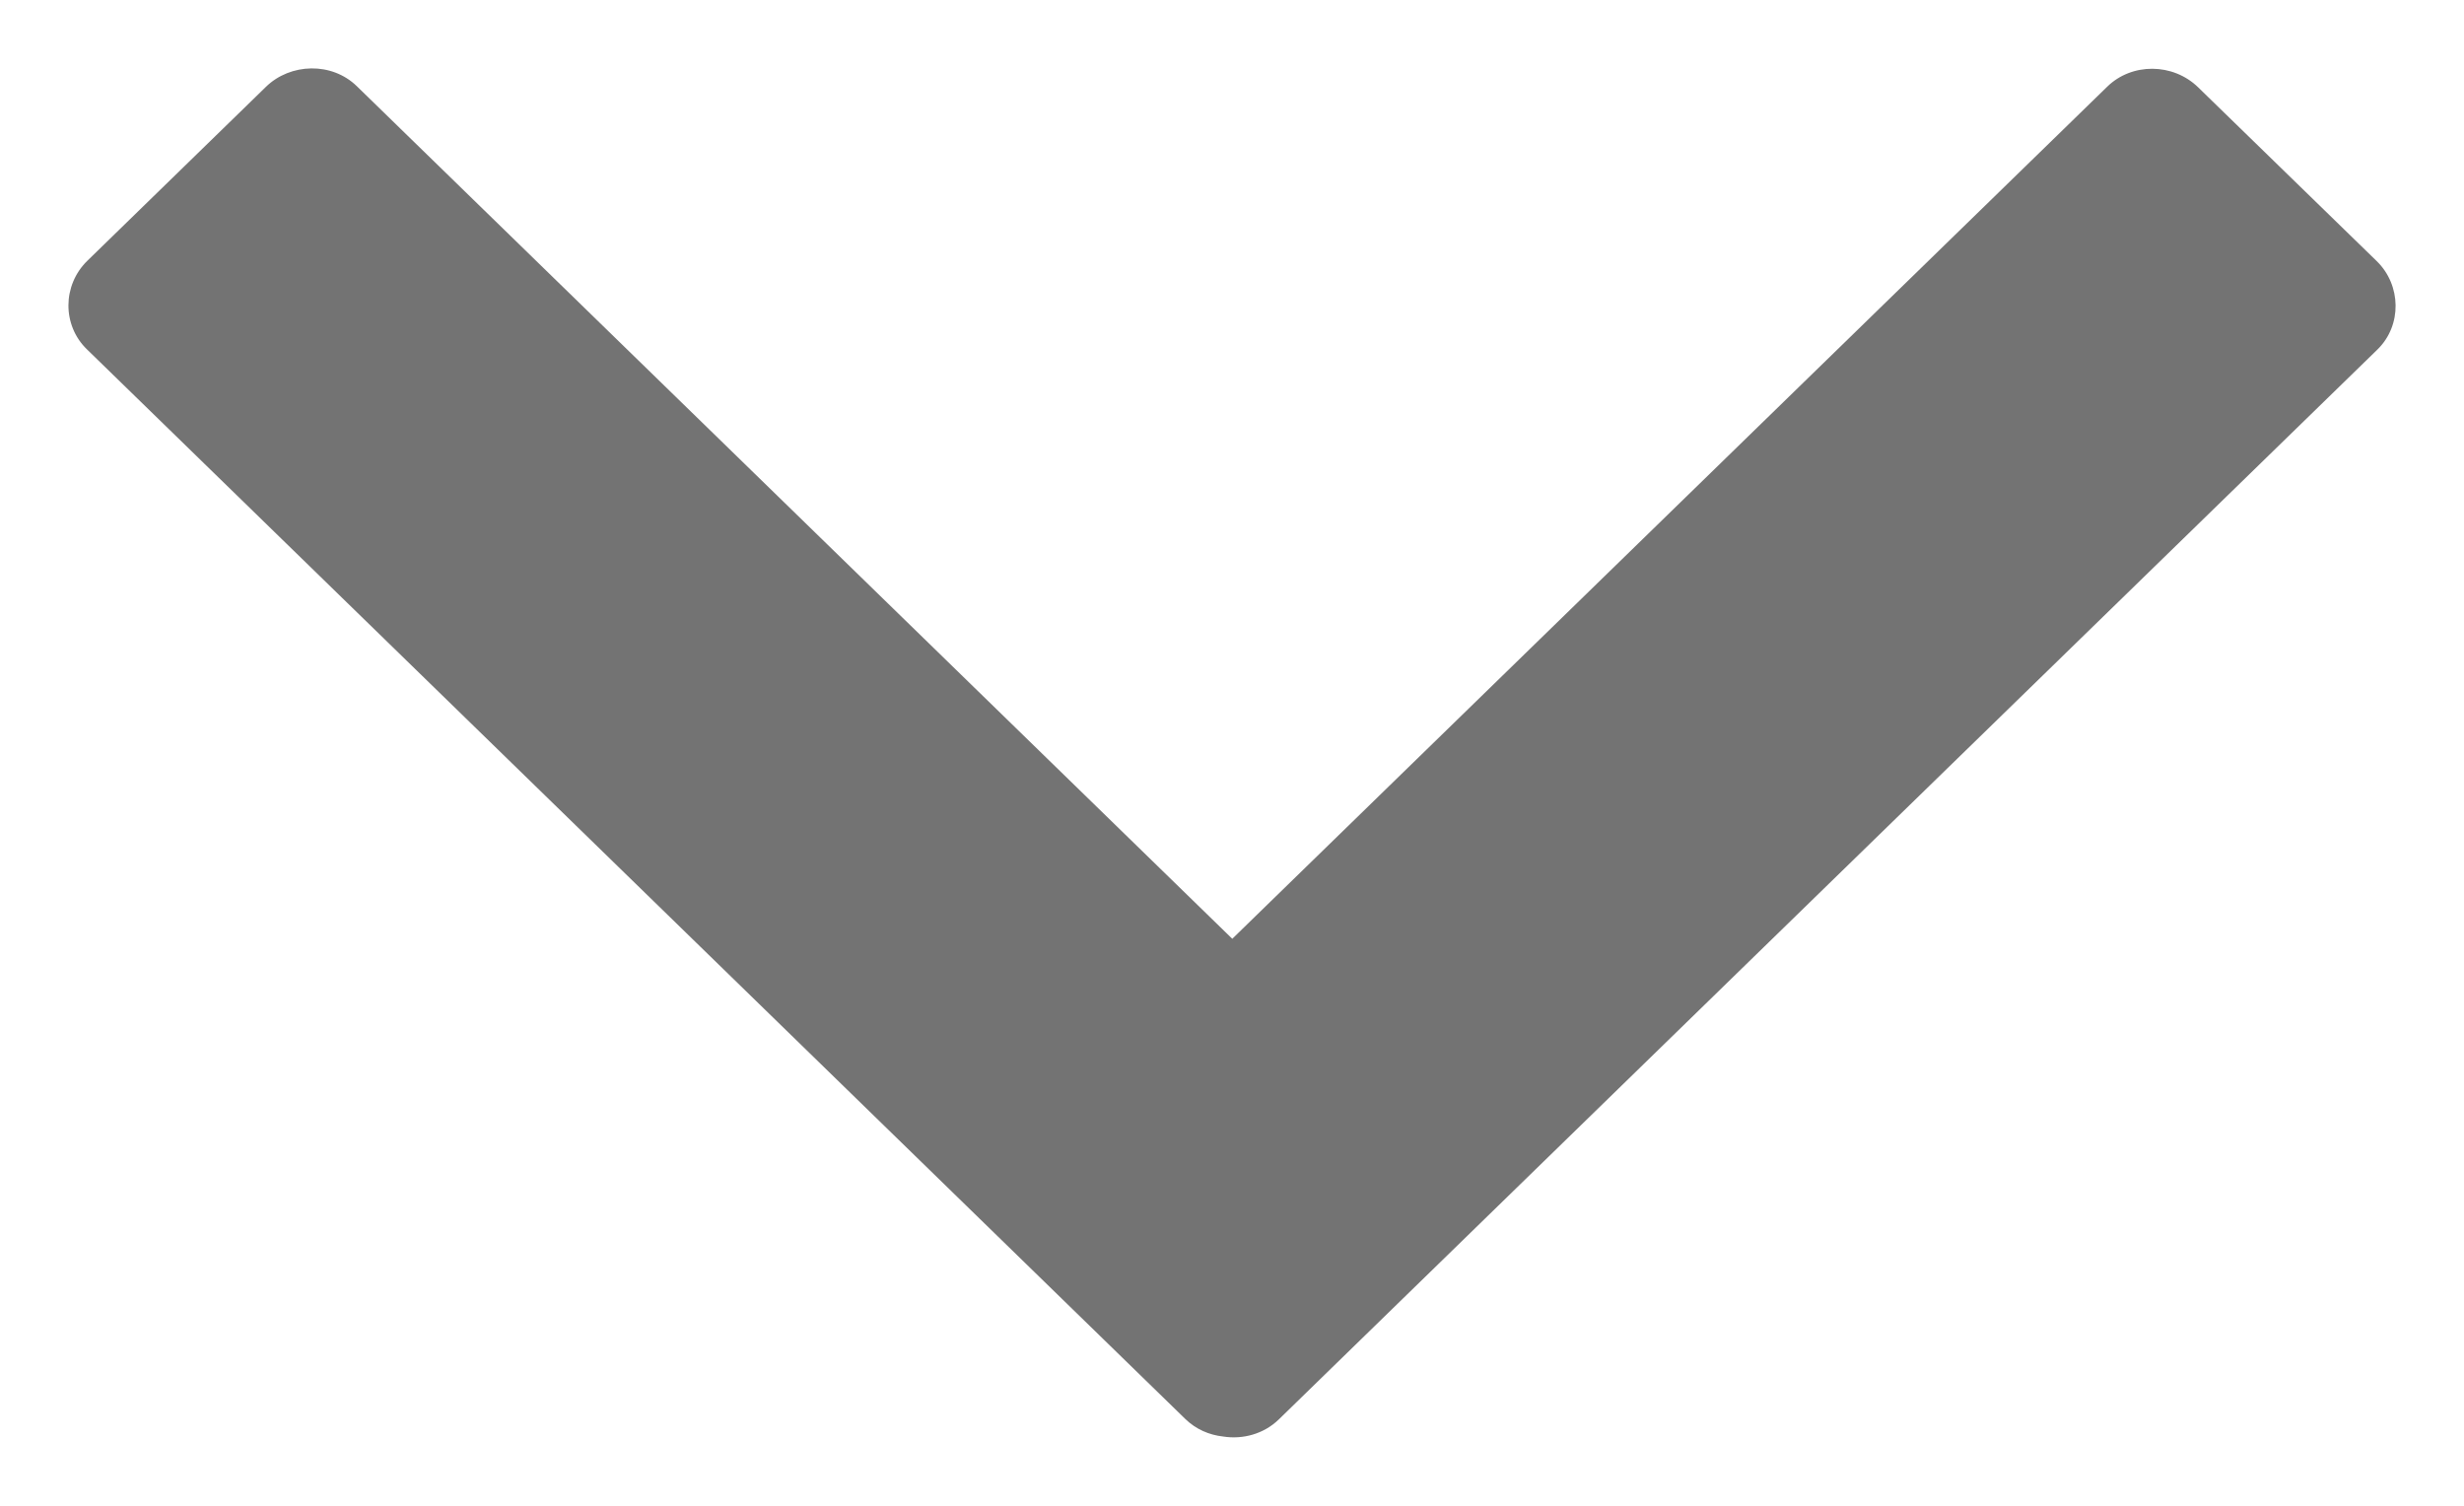
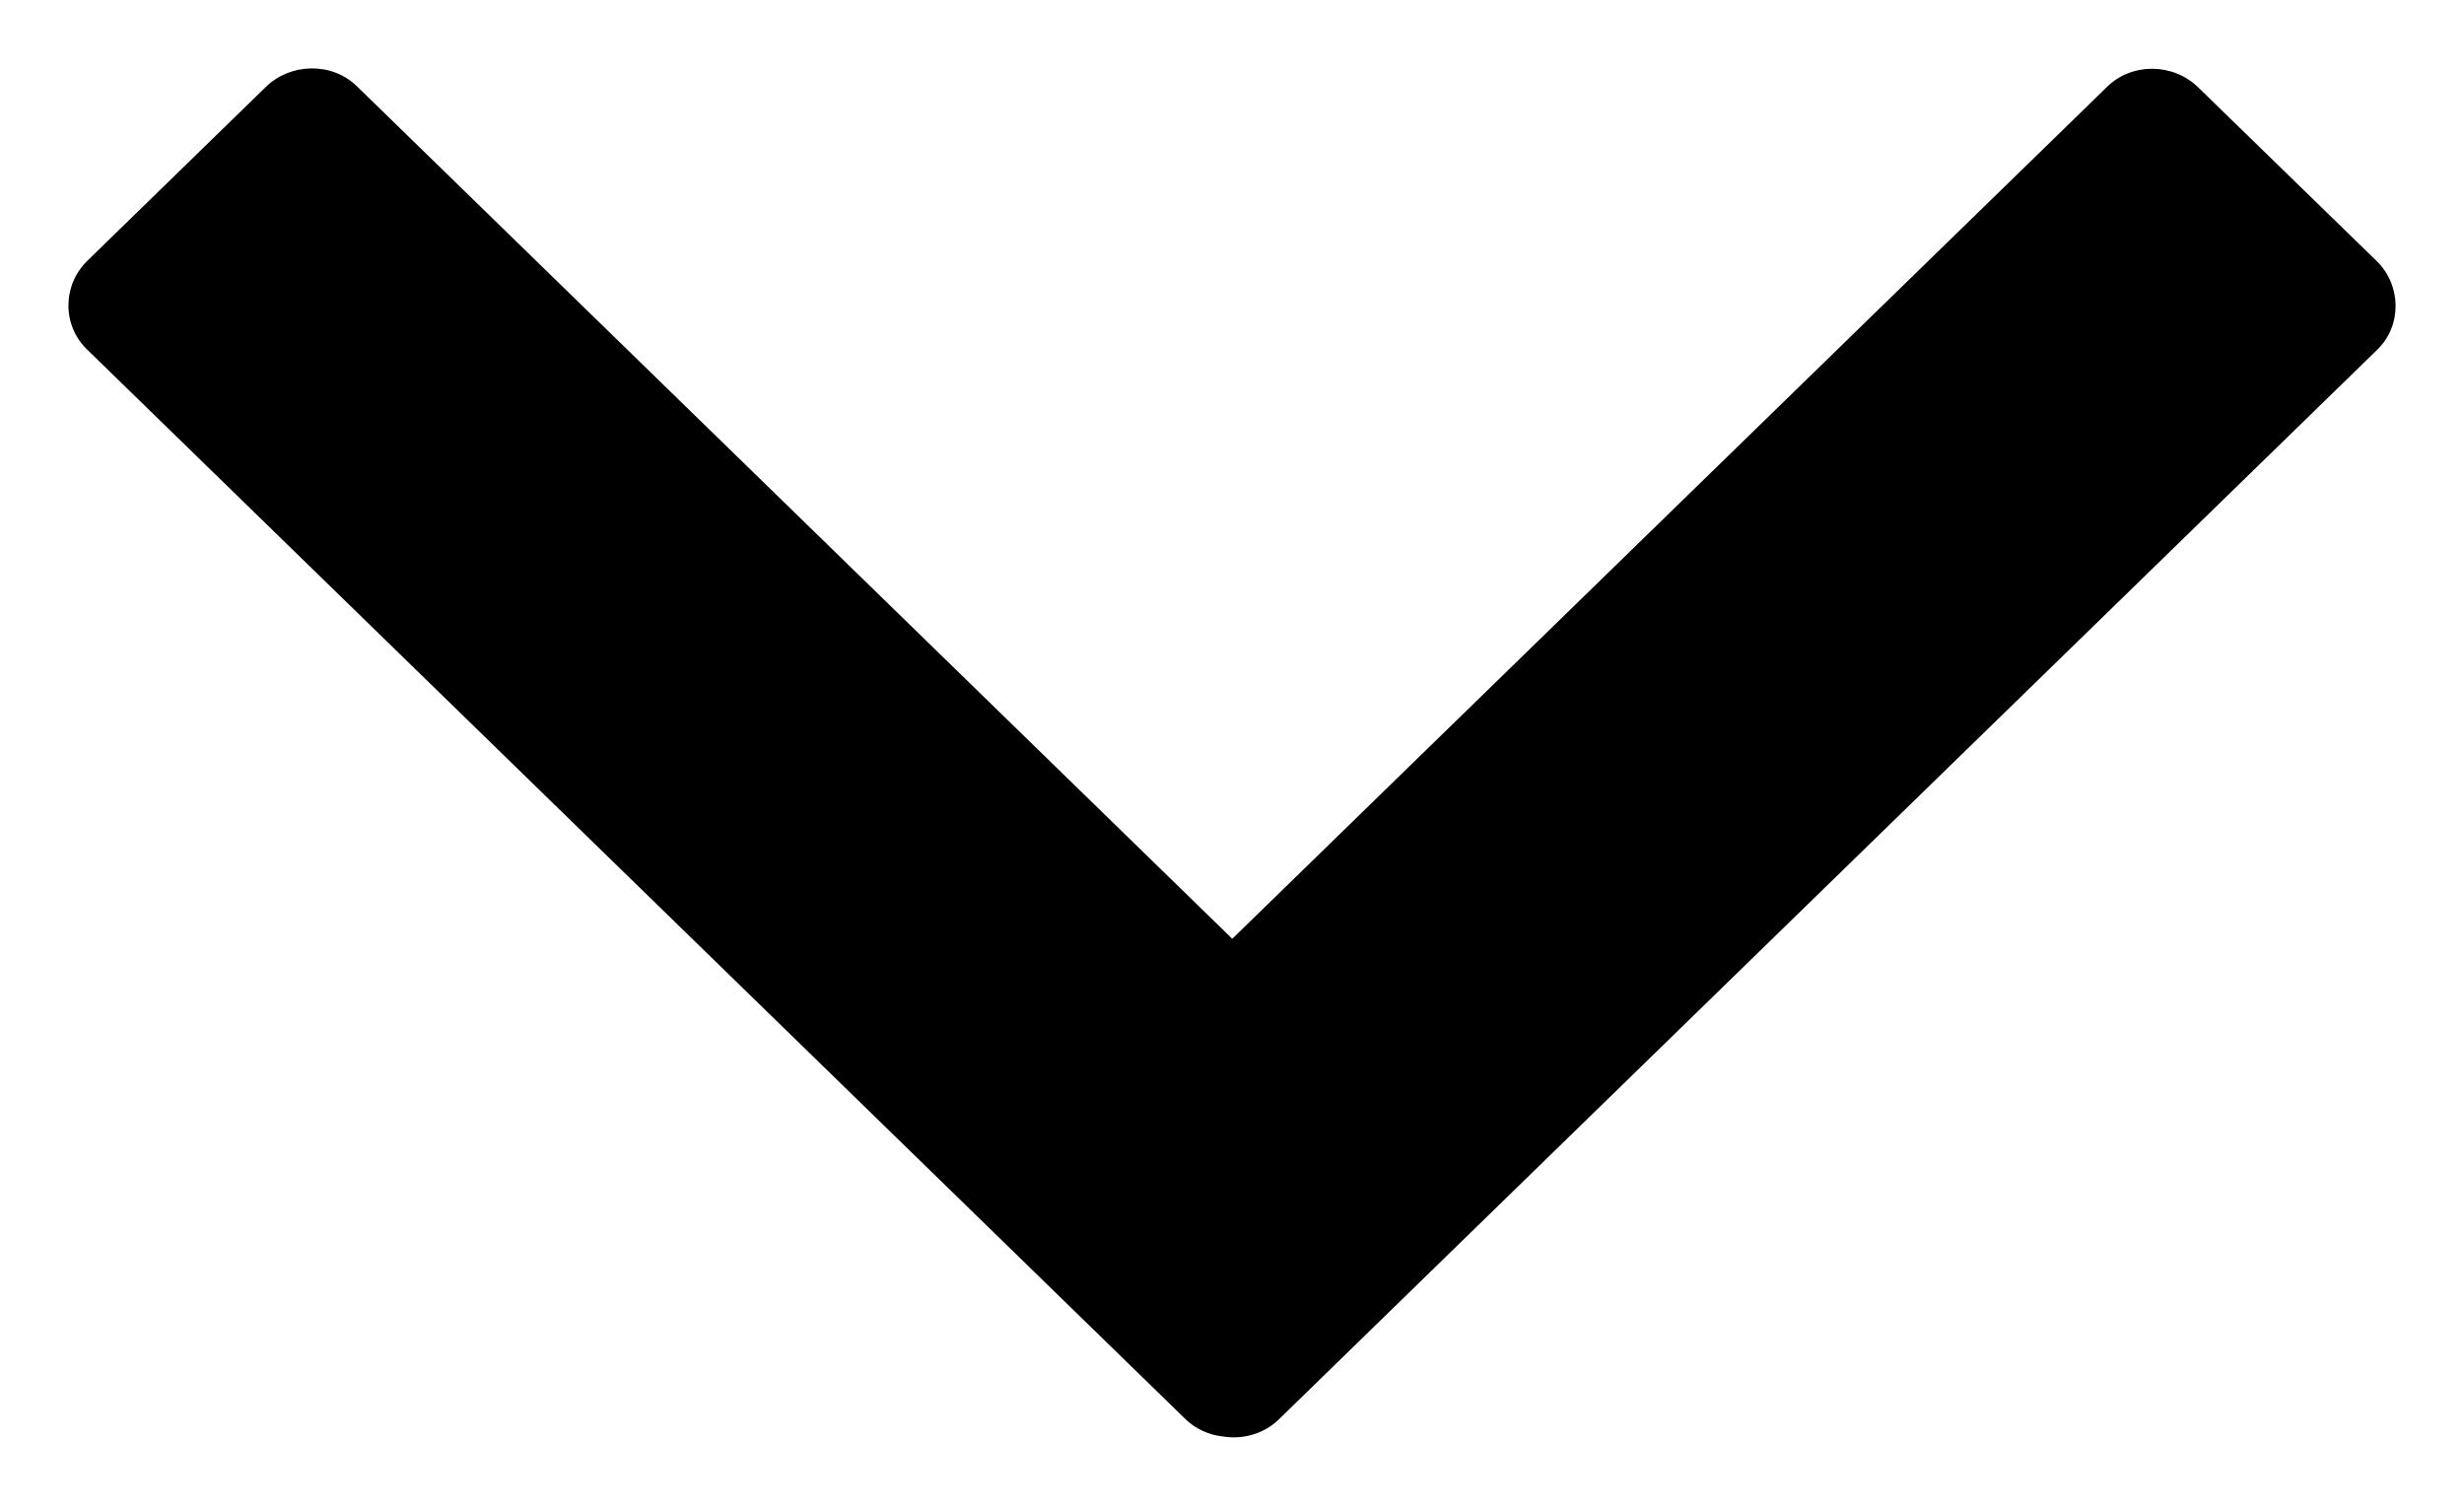
<svg xmlns="http://www.w3.org/2000/svg" width="18" height="11" viewBox="0 0 18 11">
-   <path fill="#737373" d="M638.006,35.565 C637.983,35.42 638.025,35.267 638.131,35.158 L645.946,27.133 C646.123,26.951 646.418,26.958 646.593,27.138 L647.862,28.442 C648.042,28.627 648.042,28.927 647.867,29.106 L641.642,35.498 L647.87,41.893 C648.048,42.075 648.041,42.378 647.865,42.558 L646.596,43.861 C646.416,44.046 646.123,44.045 645.949,43.866 L638.134,35.841 C638.059,35.764 638.017,35.666 638.006,35.565 Z" transform="matrix(0 -1 -1 0 44.5 648.5)" />
+   <path d="M638.006,35.565 C637.983,35.42 638.025,35.267 638.131,35.158 L645.946,27.133 C646.123,26.951 646.418,26.958 646.593,27.138 L647.862,28.442 C648.042,28.627 648.042,28.927 647.867,29.106 L641.642,35.498 L647.87,41.893 C648.048,42.075 648.041,42.378 647.865,42.558 L646.596,43.861 C646.416,44.046 646.123,44.045 645.949,43.866 L638.134,35.841 C638.059,35.764 638.017,35.666 638.006,35.565 Z" transform="matrix(0 -1 -1 0 44.5 648.5)" />
</svg>
